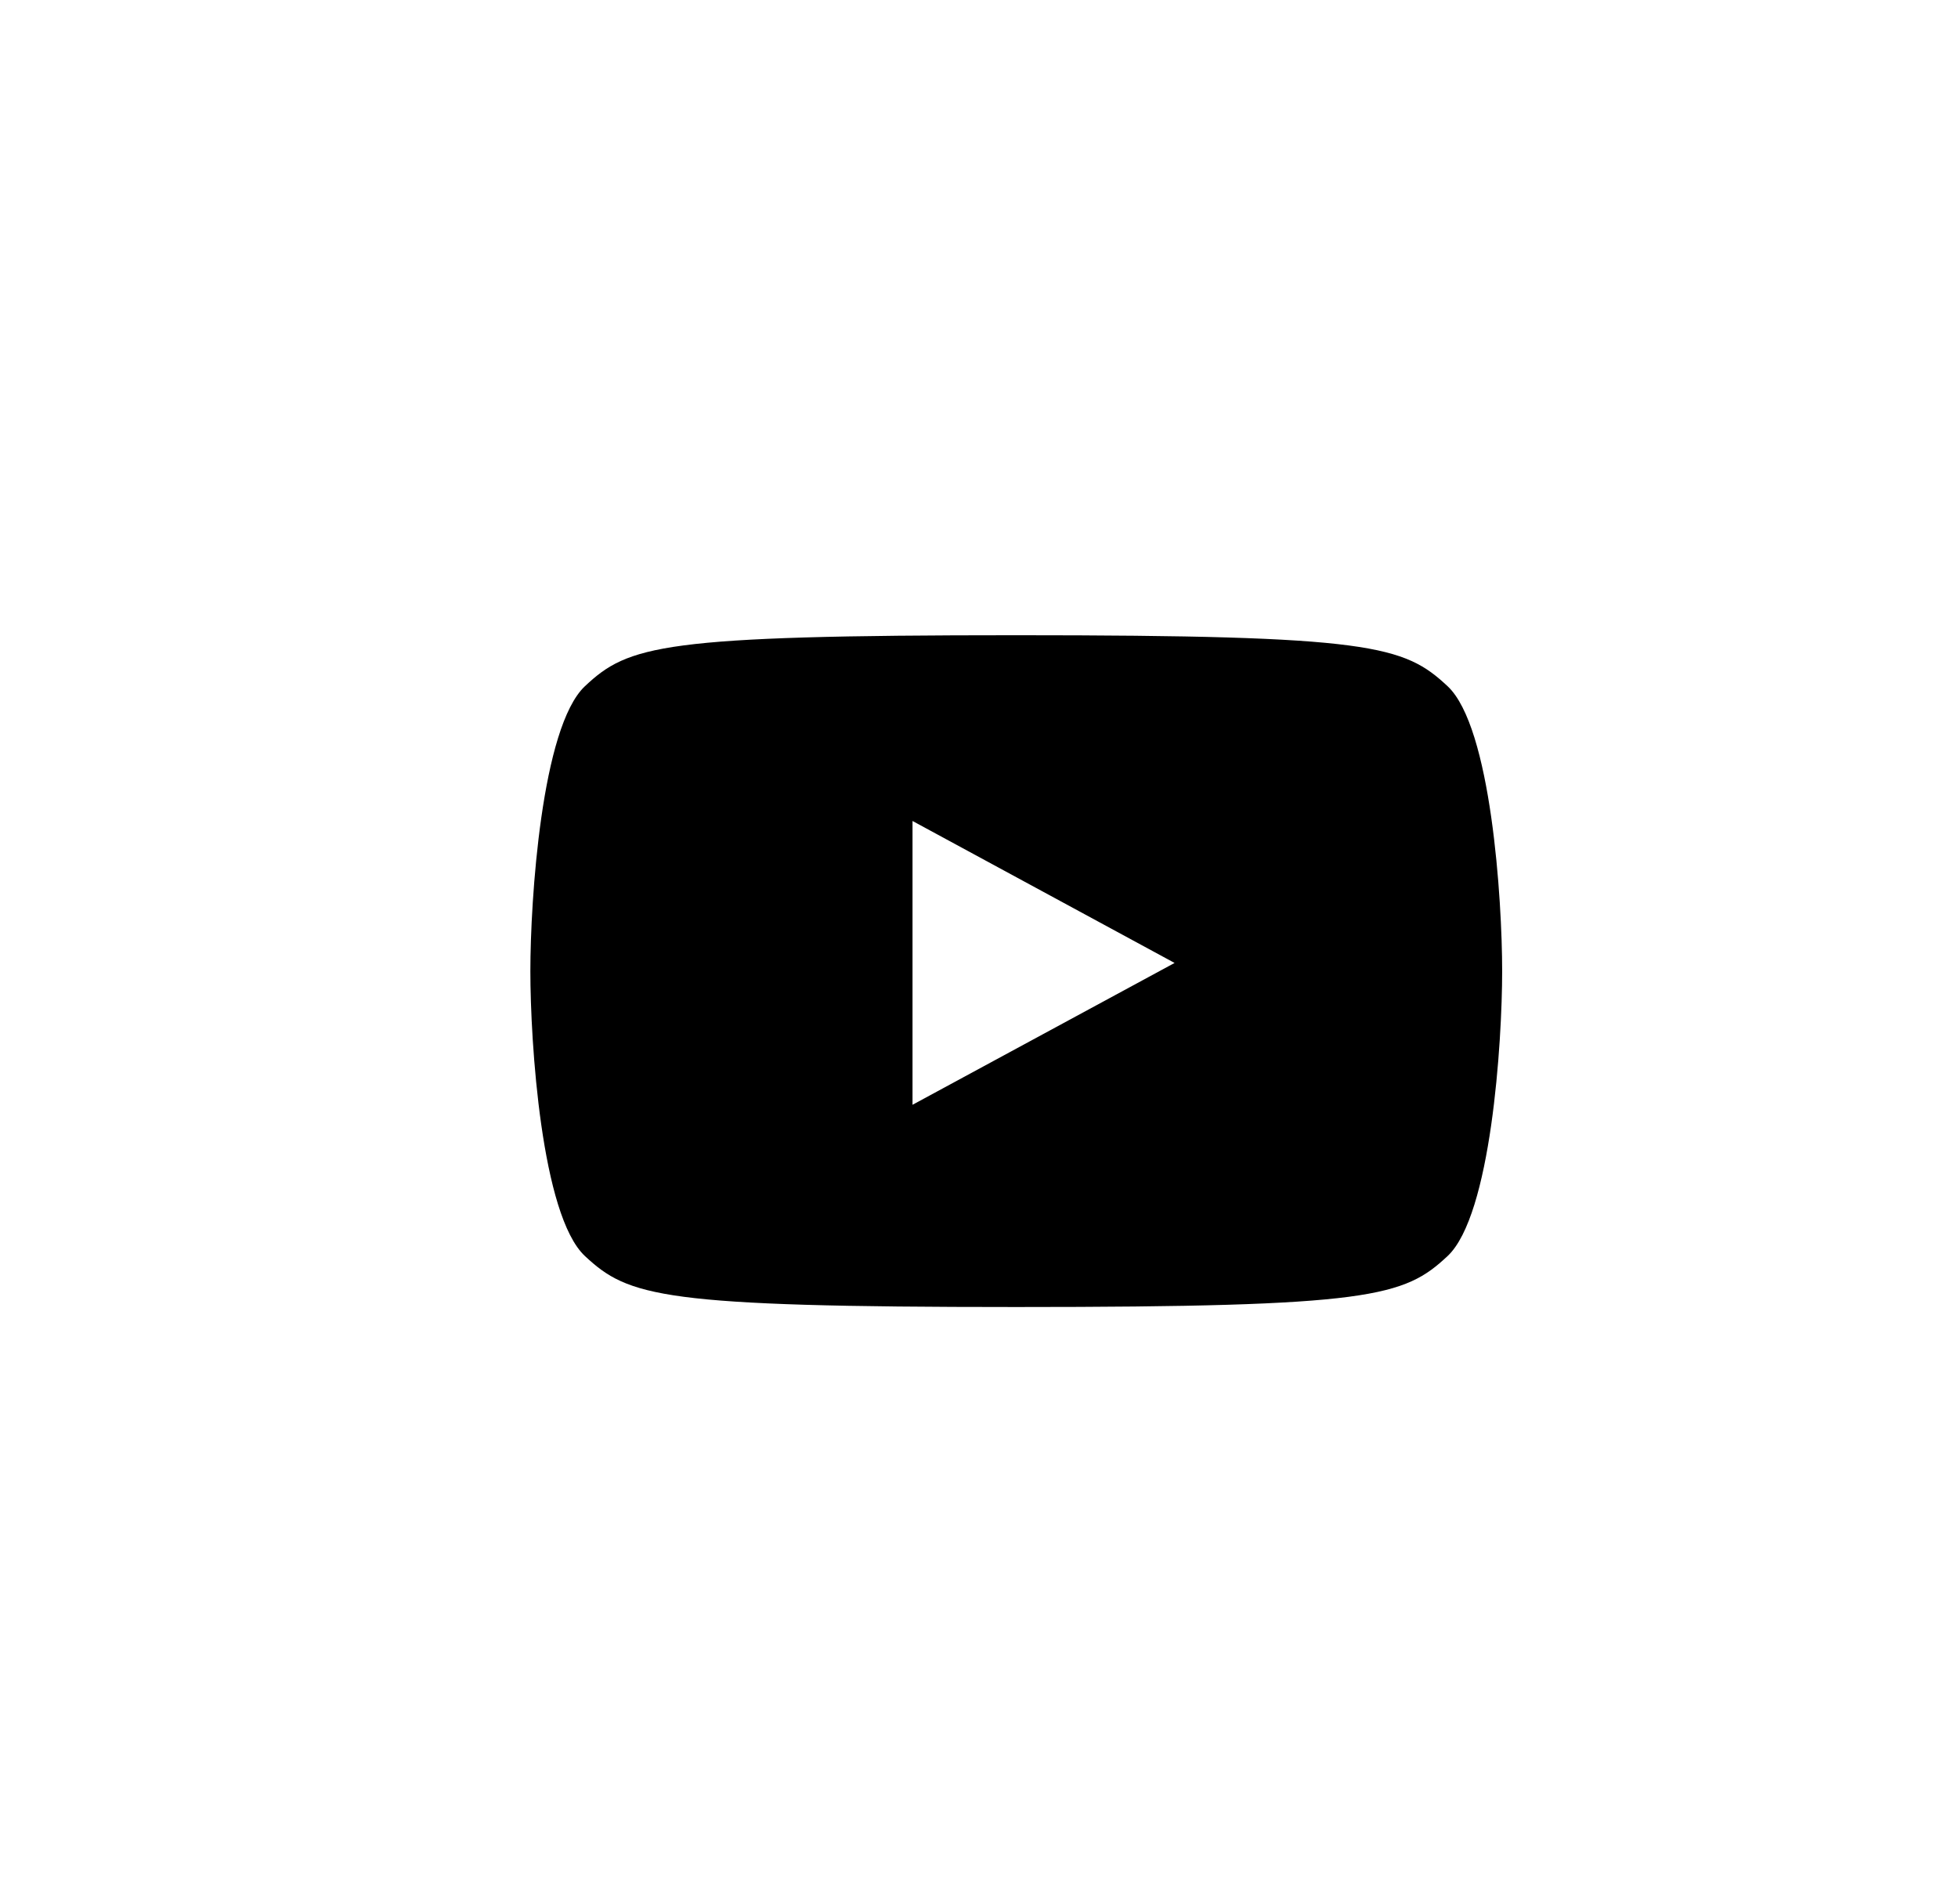
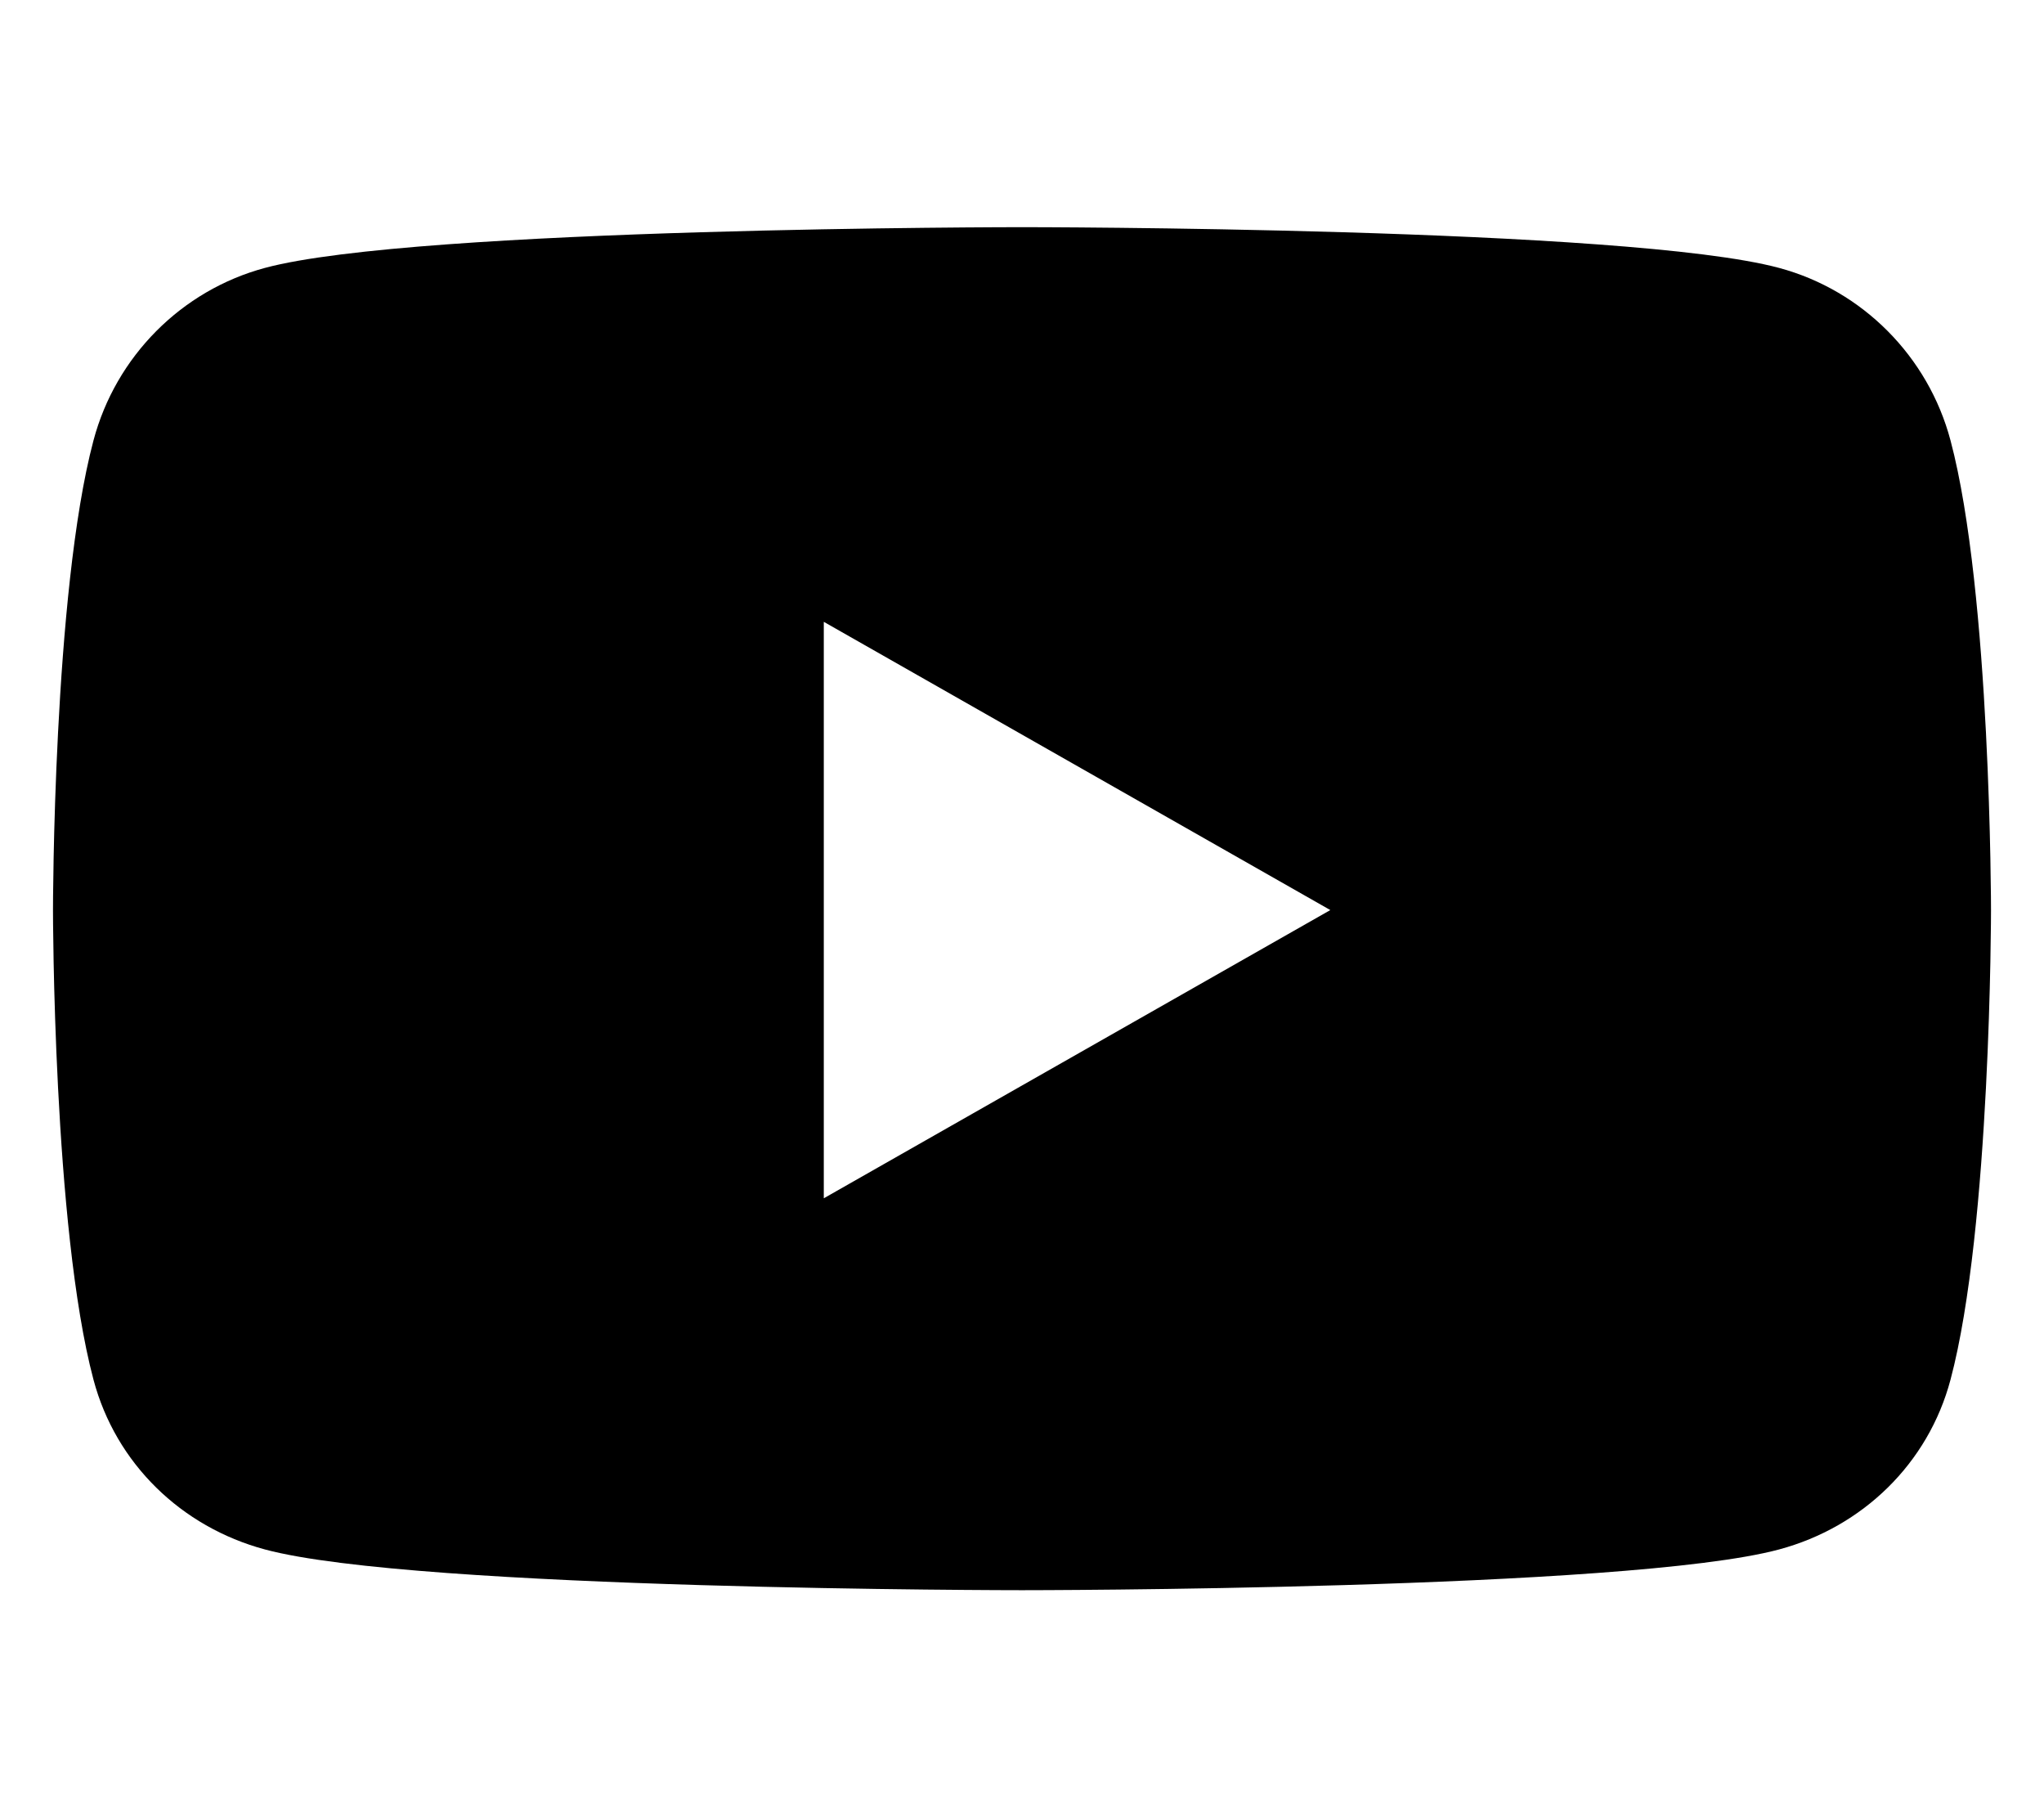
- <svg xmlns="http://www.w3.org/2000/svg" id="Layer_1" data-name="Layer 1" viewBox="0 0 141.36 137.43">
-   <defs>
-     <style>.cls-1{fill:none;}.cls-2{clip-path:url(#clip-path);}</style>
-     <clipPath id="clip-path">
-       <rect class="cls-1" x="38.29" y="45.86" width="70.16" height="48.48" />
-     </clipPath>
-   </defs>
-   <g class="cls-2">
-     <path d="M84.8,69.52,65.88,79.76V59.27Zm23.65.59c0-5.14-.79-17.63-3.94-20.57S99,45.86,73.37,45.86s-28,.73-31.14,3.68S38.29,65,38.29,70.11s.79,17.63,3.94,20.57,5.52,3.68,31.14,3.68,28-.74,31.14-3.68,3.94-15.42,3.94-20.57" />
-   </g>
+ <svg xmlns="http://www.w3.org/2000/svg" viewBox="0 0 576 512">
+   <path d="M549.655 124.083c-6.281-23.65-24.787-42.276-48.284-48.597C458.781 64 288 64 288 64S117.22 64 74.629 75.486c-23.497 6.322-42.003 24.947-48.284 48.597-11.412 42.867-11.412 132.305-11.412 132.305s0 89.438 11.412 132.305c6.281 23.65 24.787 41.5 48.284 47.821C117.22 448 288 448 288 448s170.78 0 213.371-11.486c23.497-6.321 42.003-24.171 48.284-47.821 11.412-42.867 11.412-132.305 11.412-132.305s0-89.438-11.412-132.305zm-317.51 213.508V175.185l142.739 81.205-142.739 81.201z" />
</svg>
